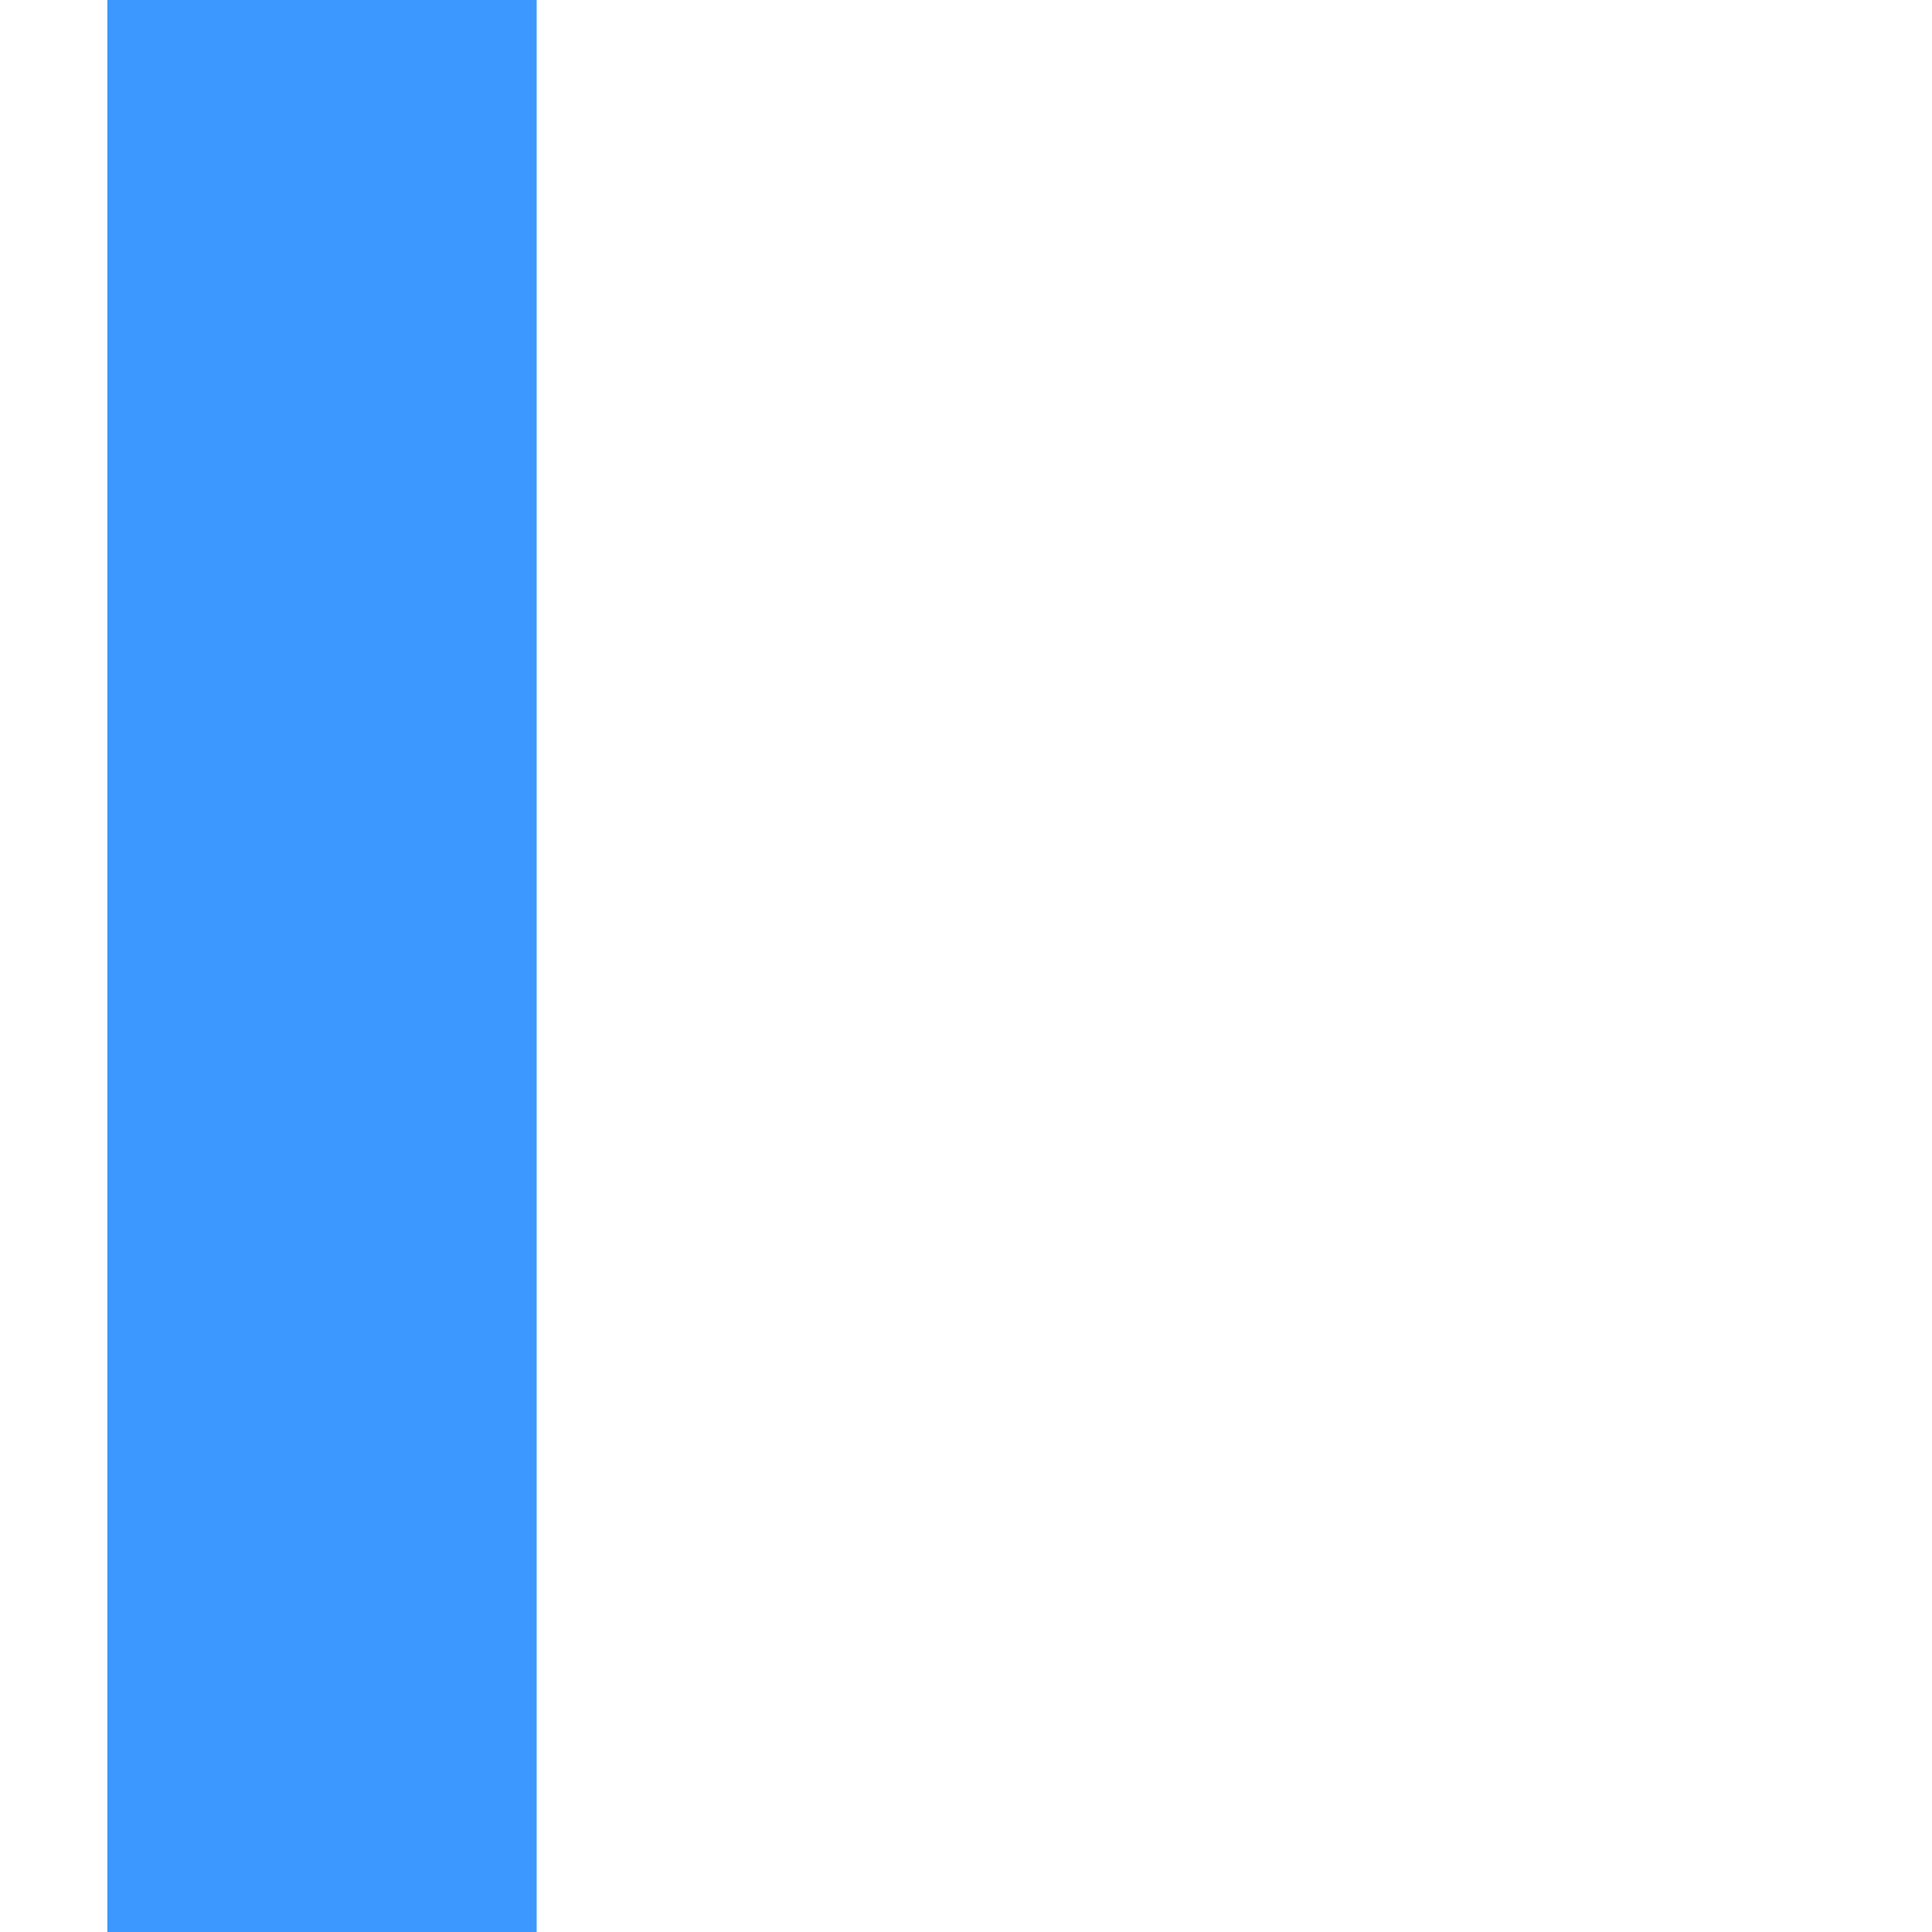
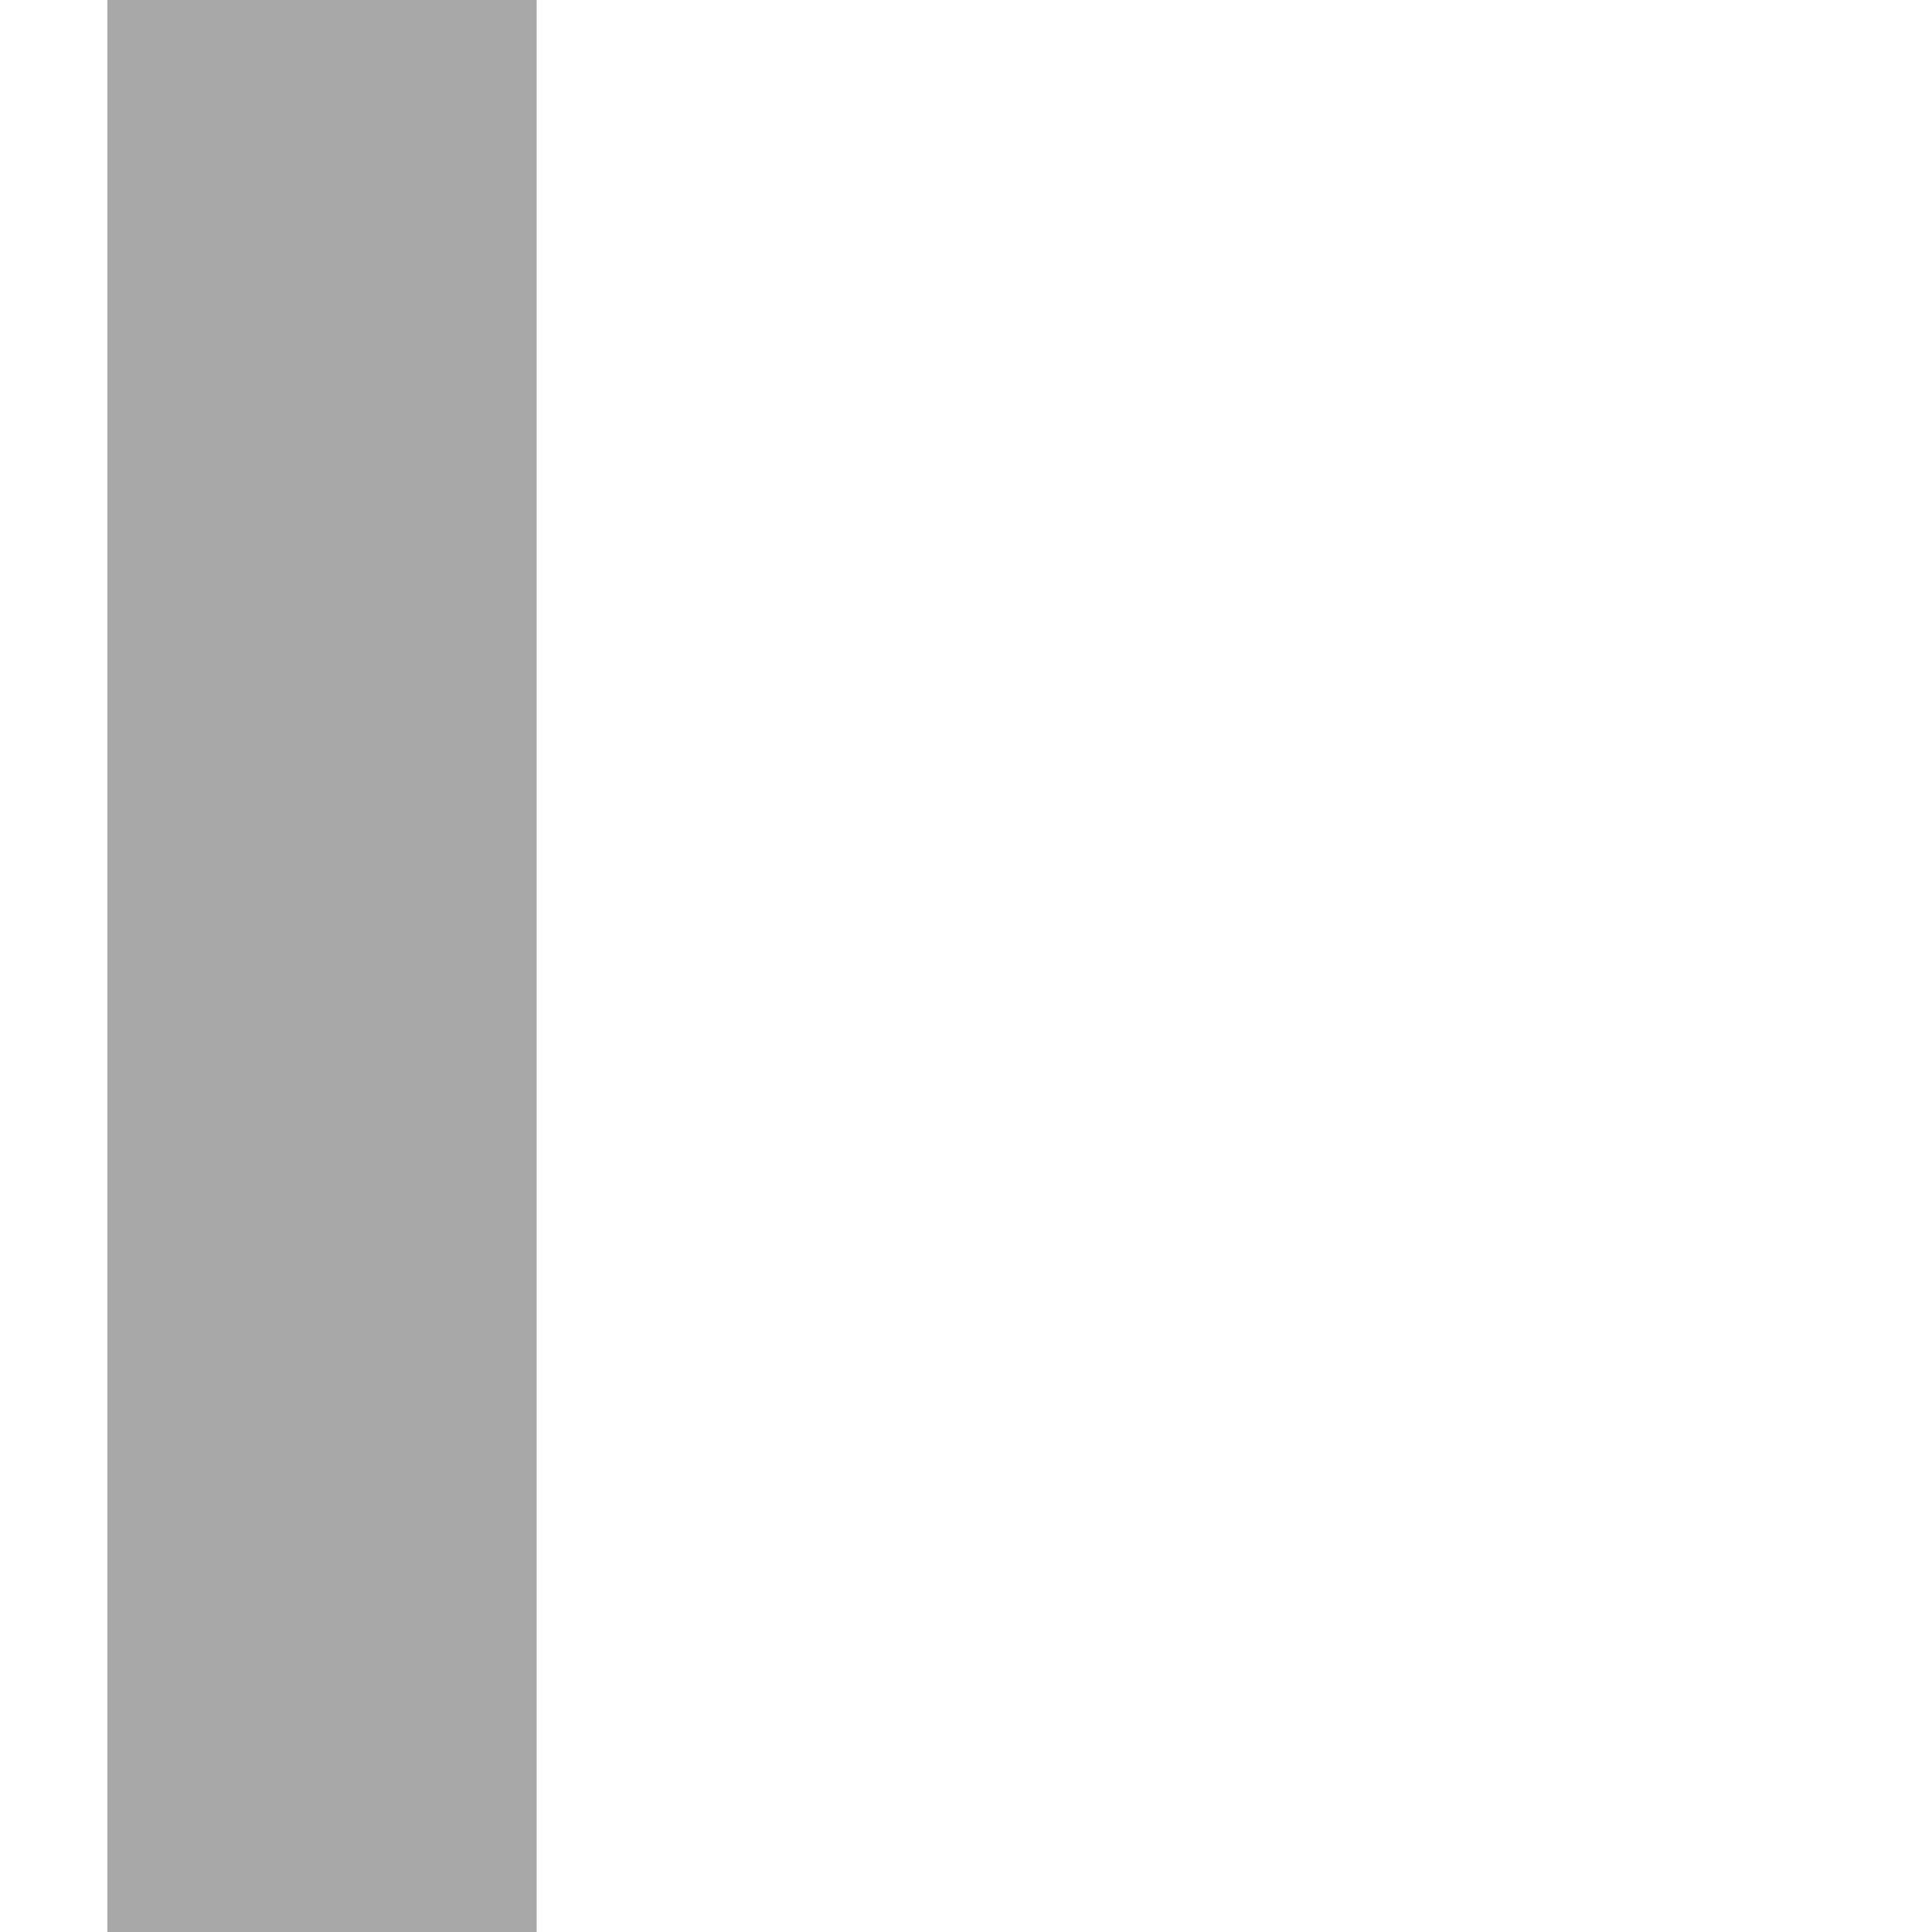
<svg xmlns="http://www.w3.org/2000/svg" width="18" height="18" viewBox="0 0 18 18">
  <style>@keyframes acl2-pulse{0%,100%{opacity:1}50%{opacity:0.3}}rect{animation:acl2-pulse 1.4s ease-in-out infinite}</style>
-   <rect x="1" y="0" width="4" height="18" fill="#1a85ff" fill-opacity="0.85" />
+   <rect x="1" y="0" width="4" height="18" fill="#616161" fill-opacity="0.55" />
</svg>
